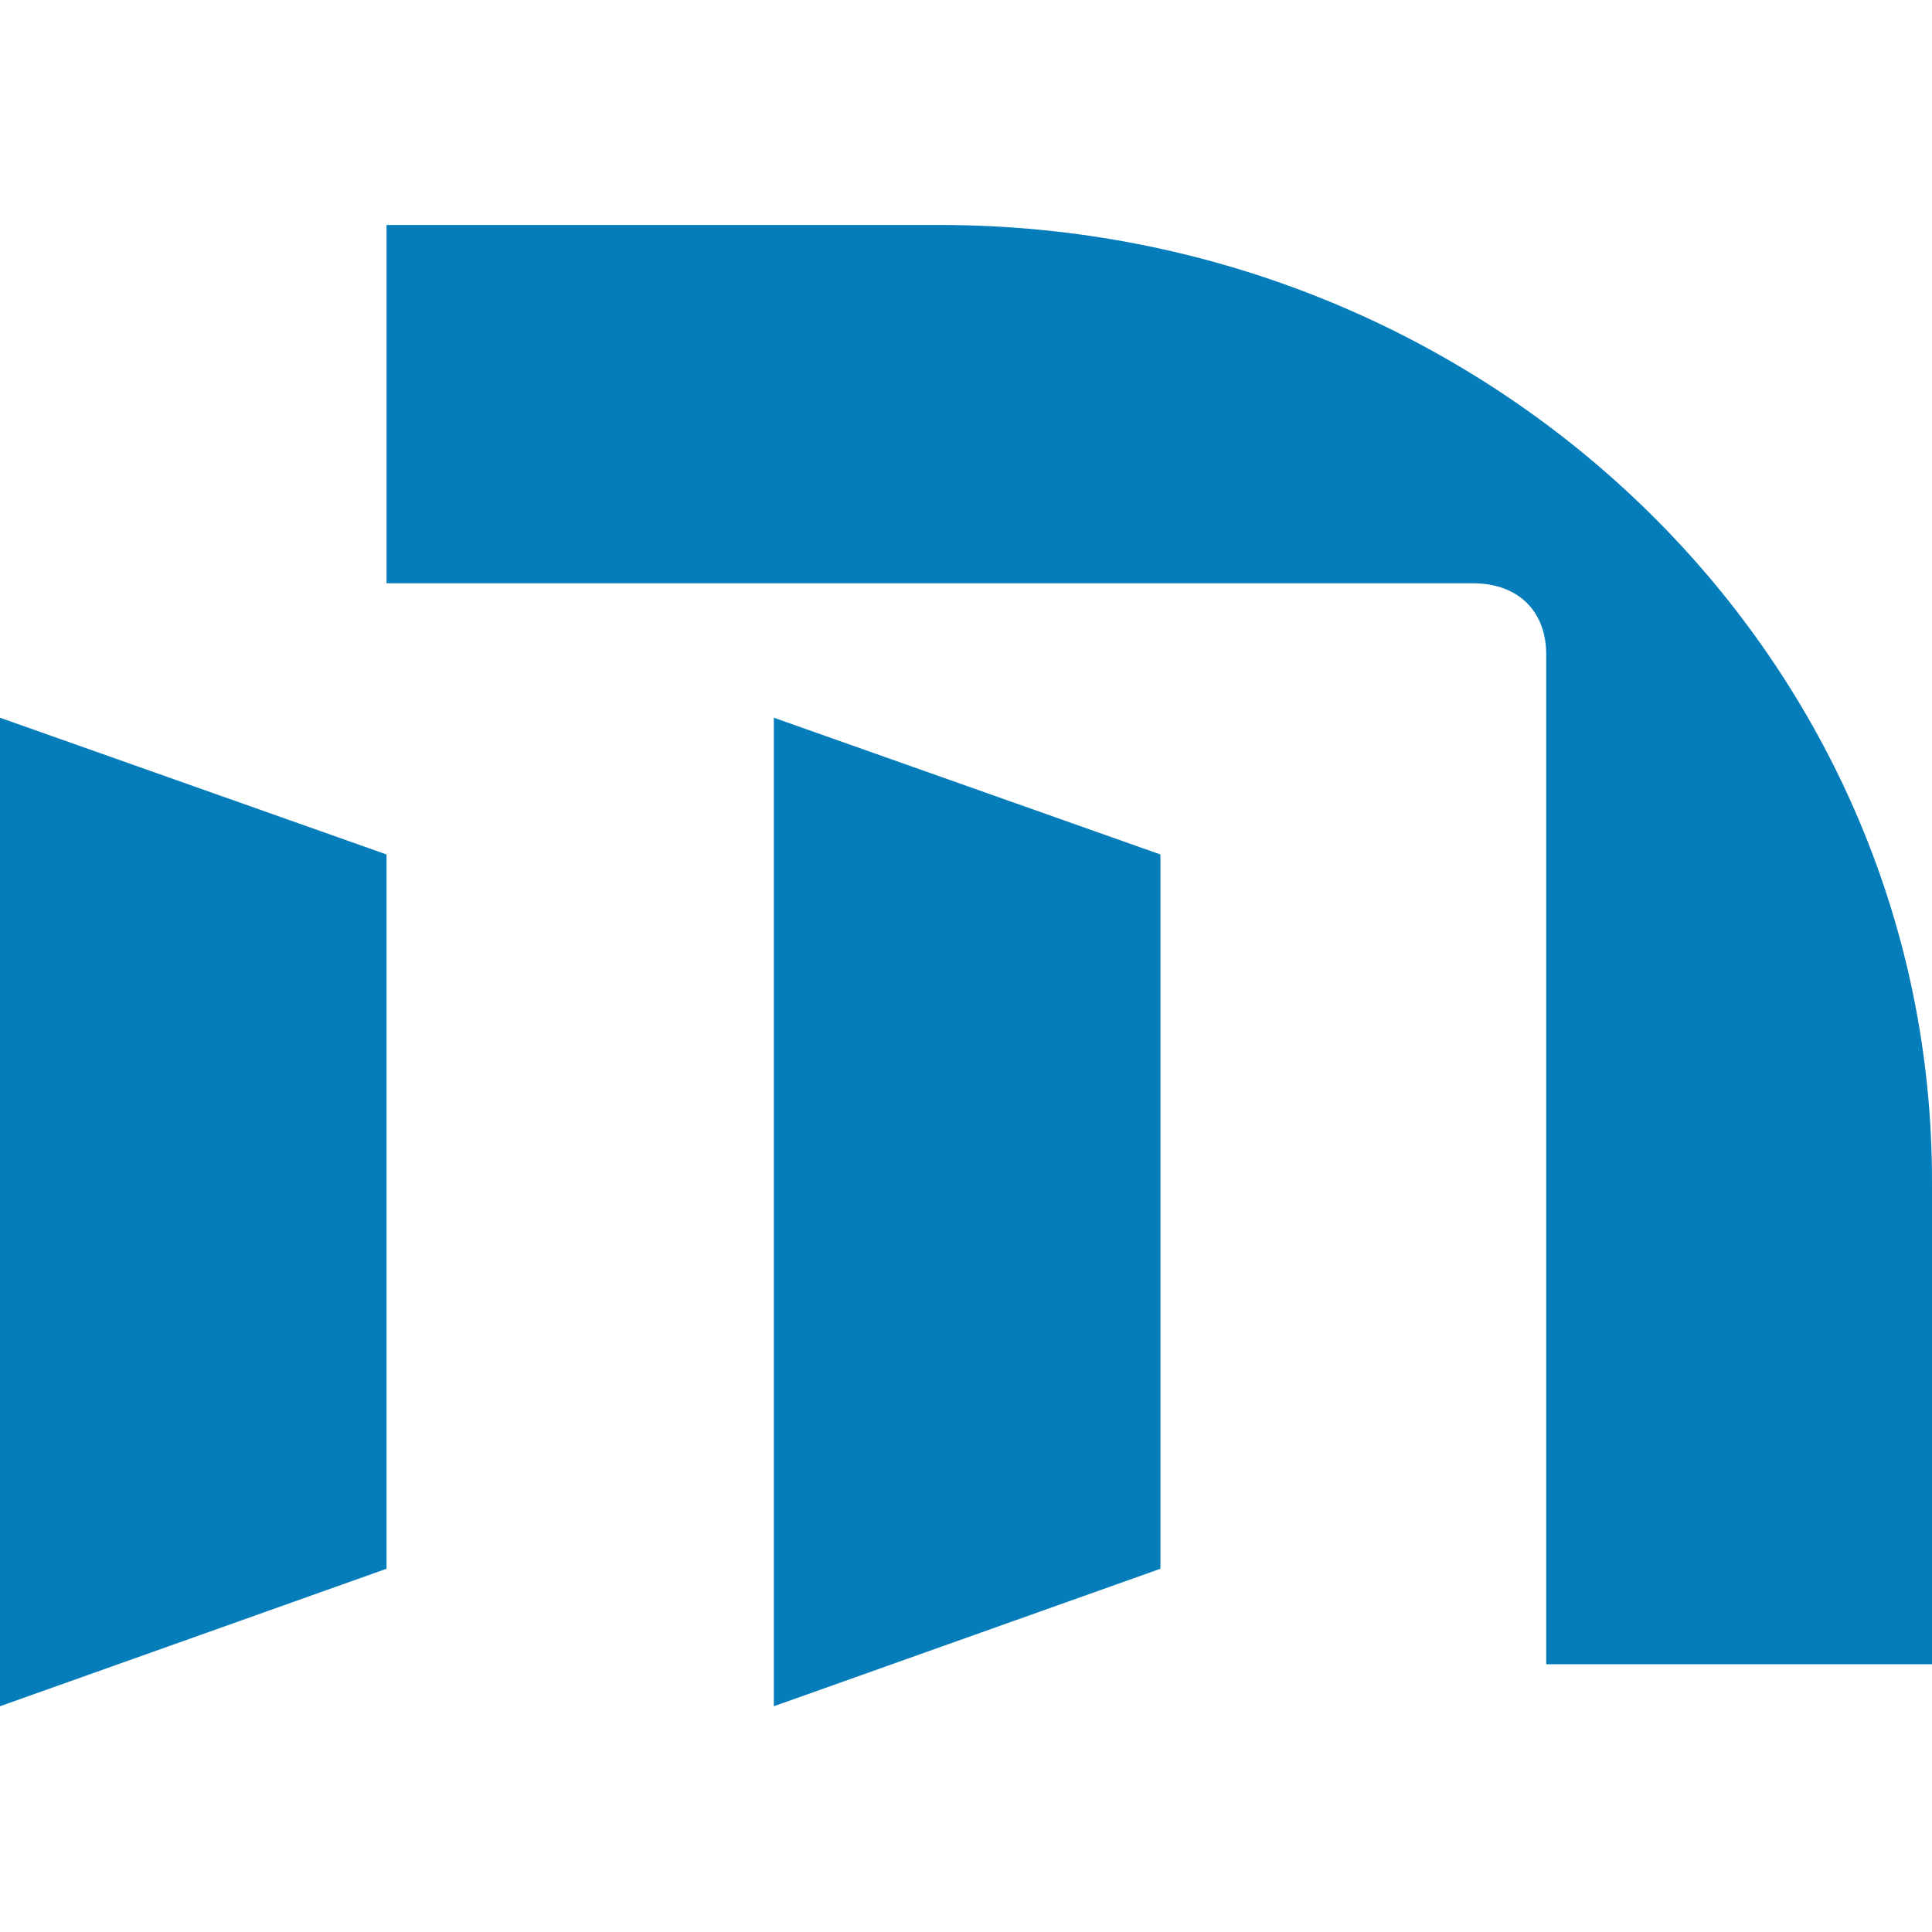
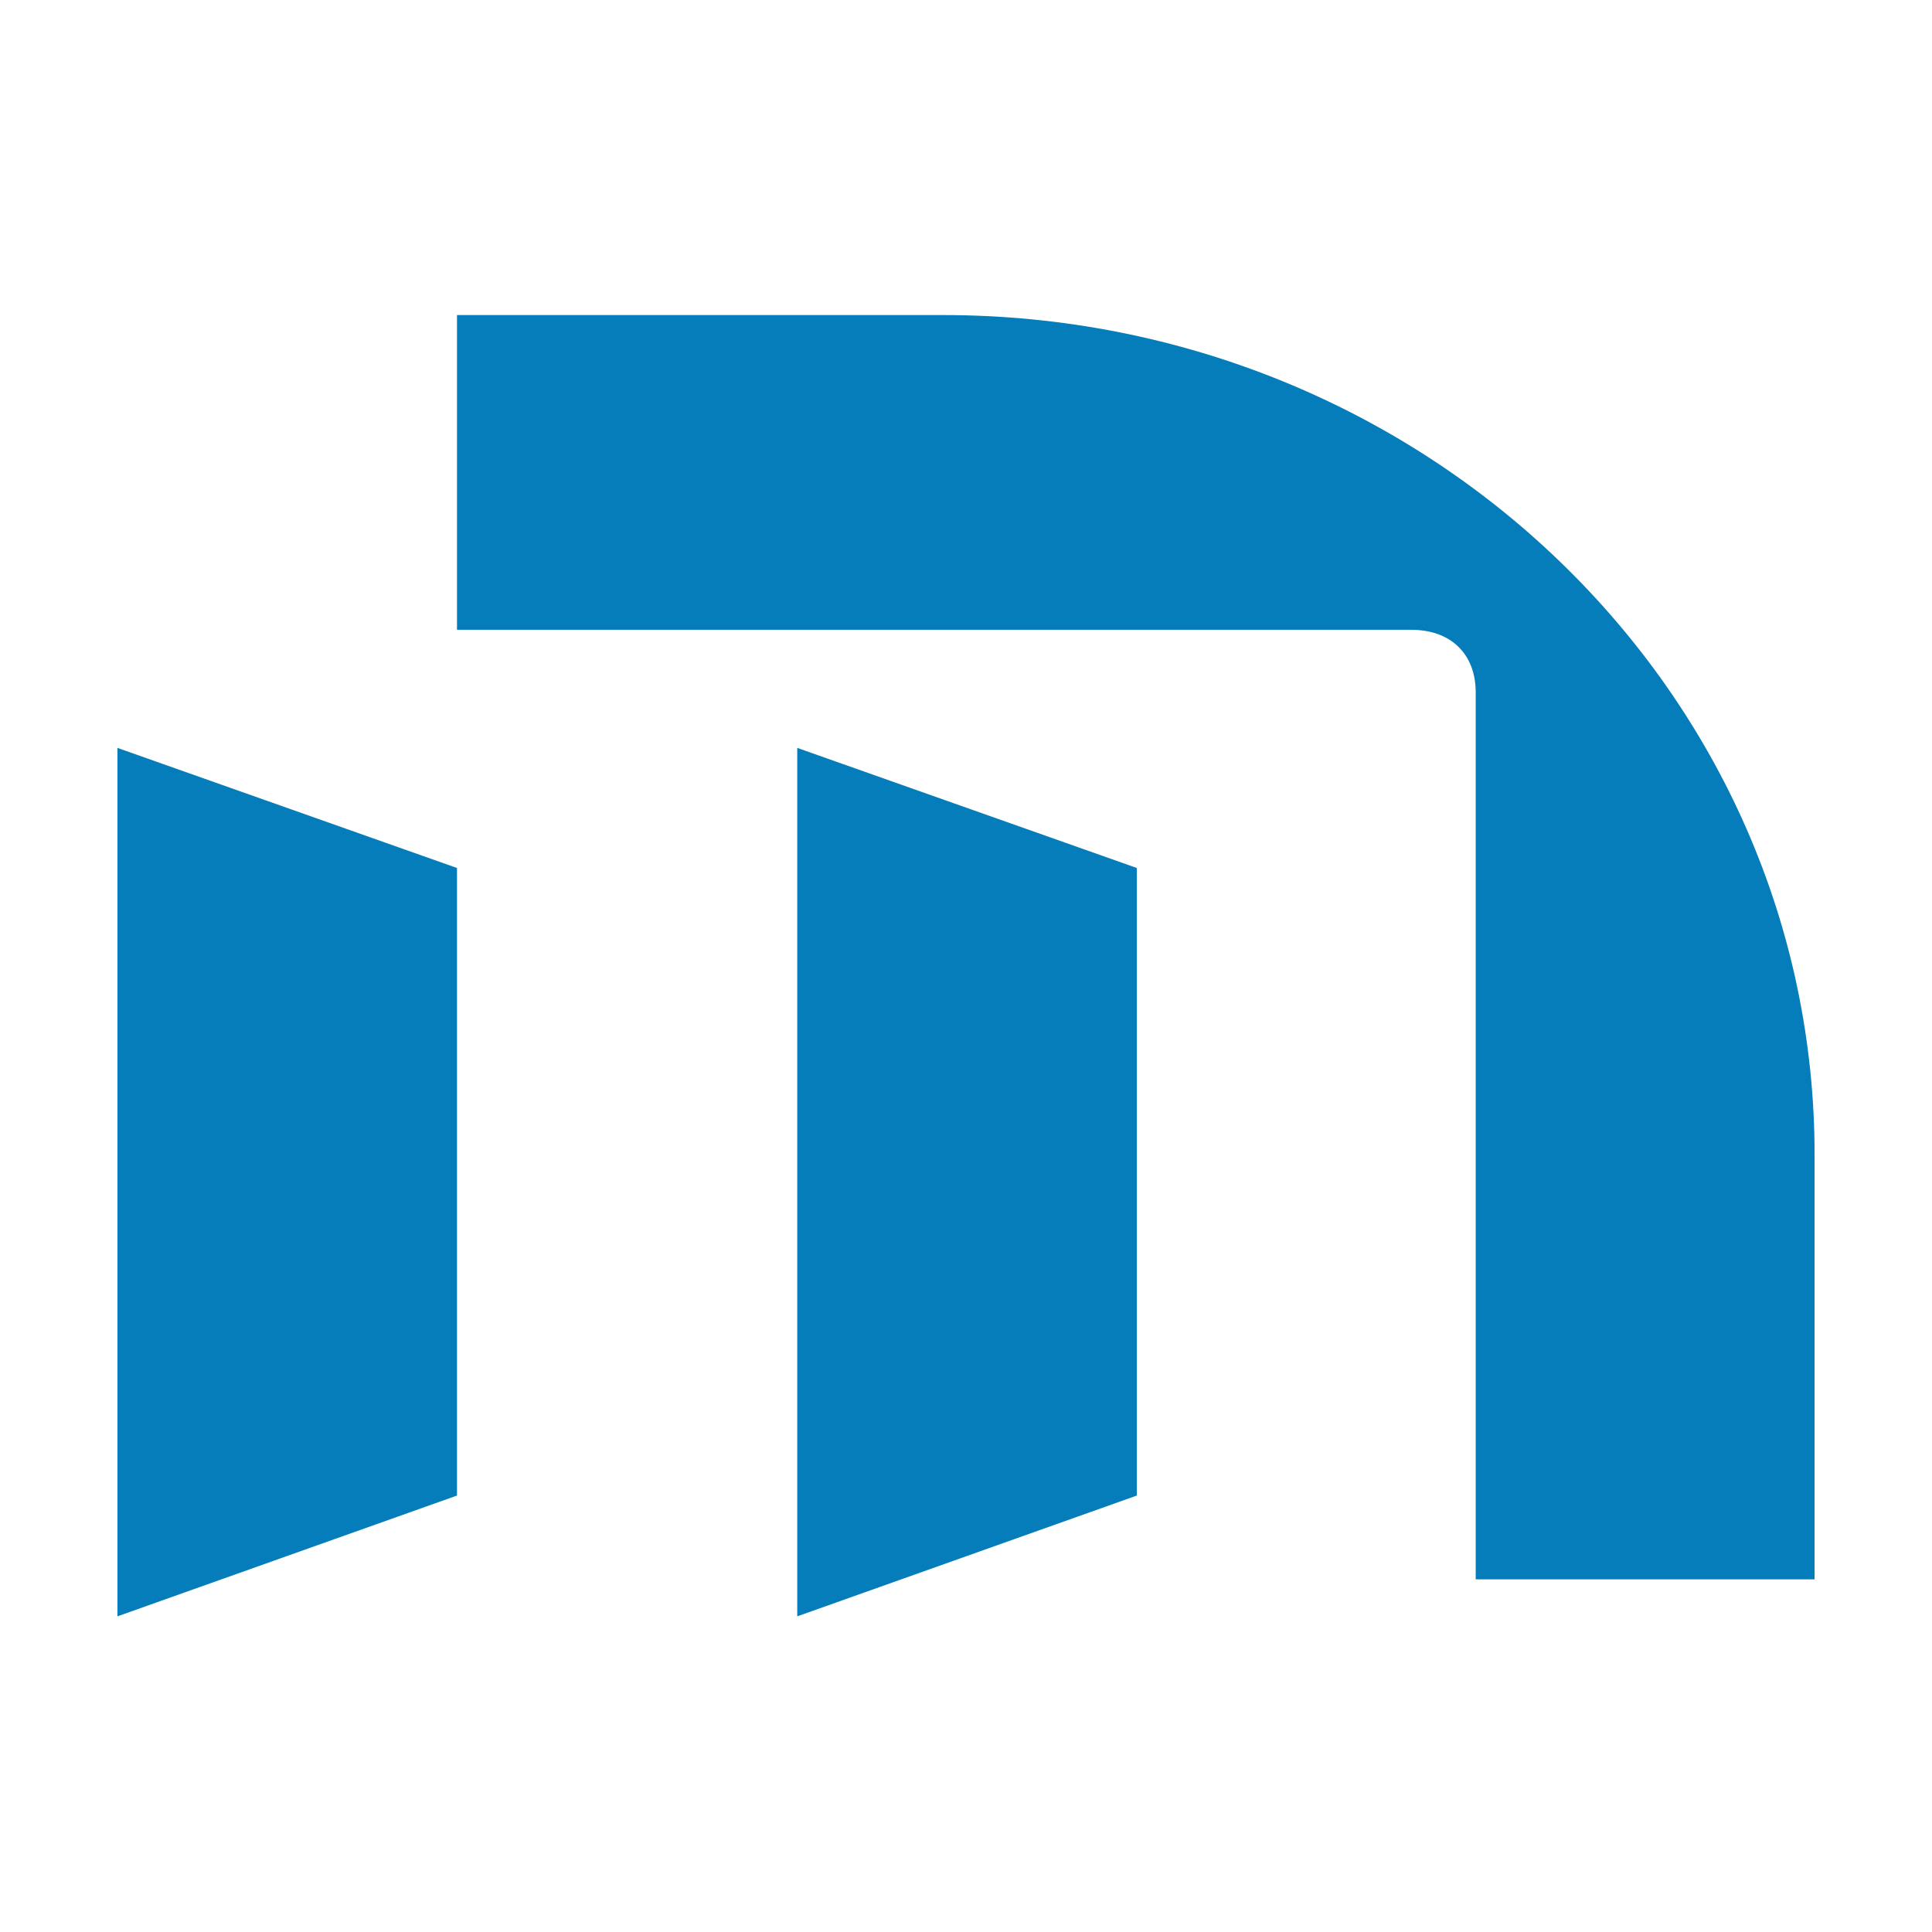
<svg xmlns="http://www.w3.org/2000/svg" data-name="Capa 2" viewBox="0 -2.945 25.29 25.29" version="1.1" id="svg1" width="25.29" height="25.29">
  <defs id="defs1" />
-   <path d="m 5.06,0 h 7.24 c 7.18,0 13,5.61 12.99,12.53 v 6.31 H 20.24 V 5.6 C 20.23,5.04 19.86,4.69 19.28,4.69 H 5.06 Z m 5.07,19.39 5.06,-1.8 V 8.24 L 10.13,6.45 V 19.4 Z M 5.06,17.59 0,19.39 V 6.45 l 5.06,1.79 z" fill="#047dba" fill-rule="evenodd" data-name="Capa 1" id="path1" />
+   <path d="m 5.982,1.179 h 6.36 c 6.307,0 11.42,4.928 11.411,11.007 v 5.543 H 19.317 V 6.098 C 19.308,5.606 18.983,5.299 18.474,5.299 H 5.982 Z m 4.454,17.034 4.445,-1.581 V 8.417 L 10.436,6.845 V 18.221 Z m -4.454,-1.581 -4.445,1.581 V 6.845 l 4.445,1.572 z" fill="#047dba" fill-rule="evenodd" data-name="Capa 1" id="path1" style="stroke-width:0.878" />
</svg>
